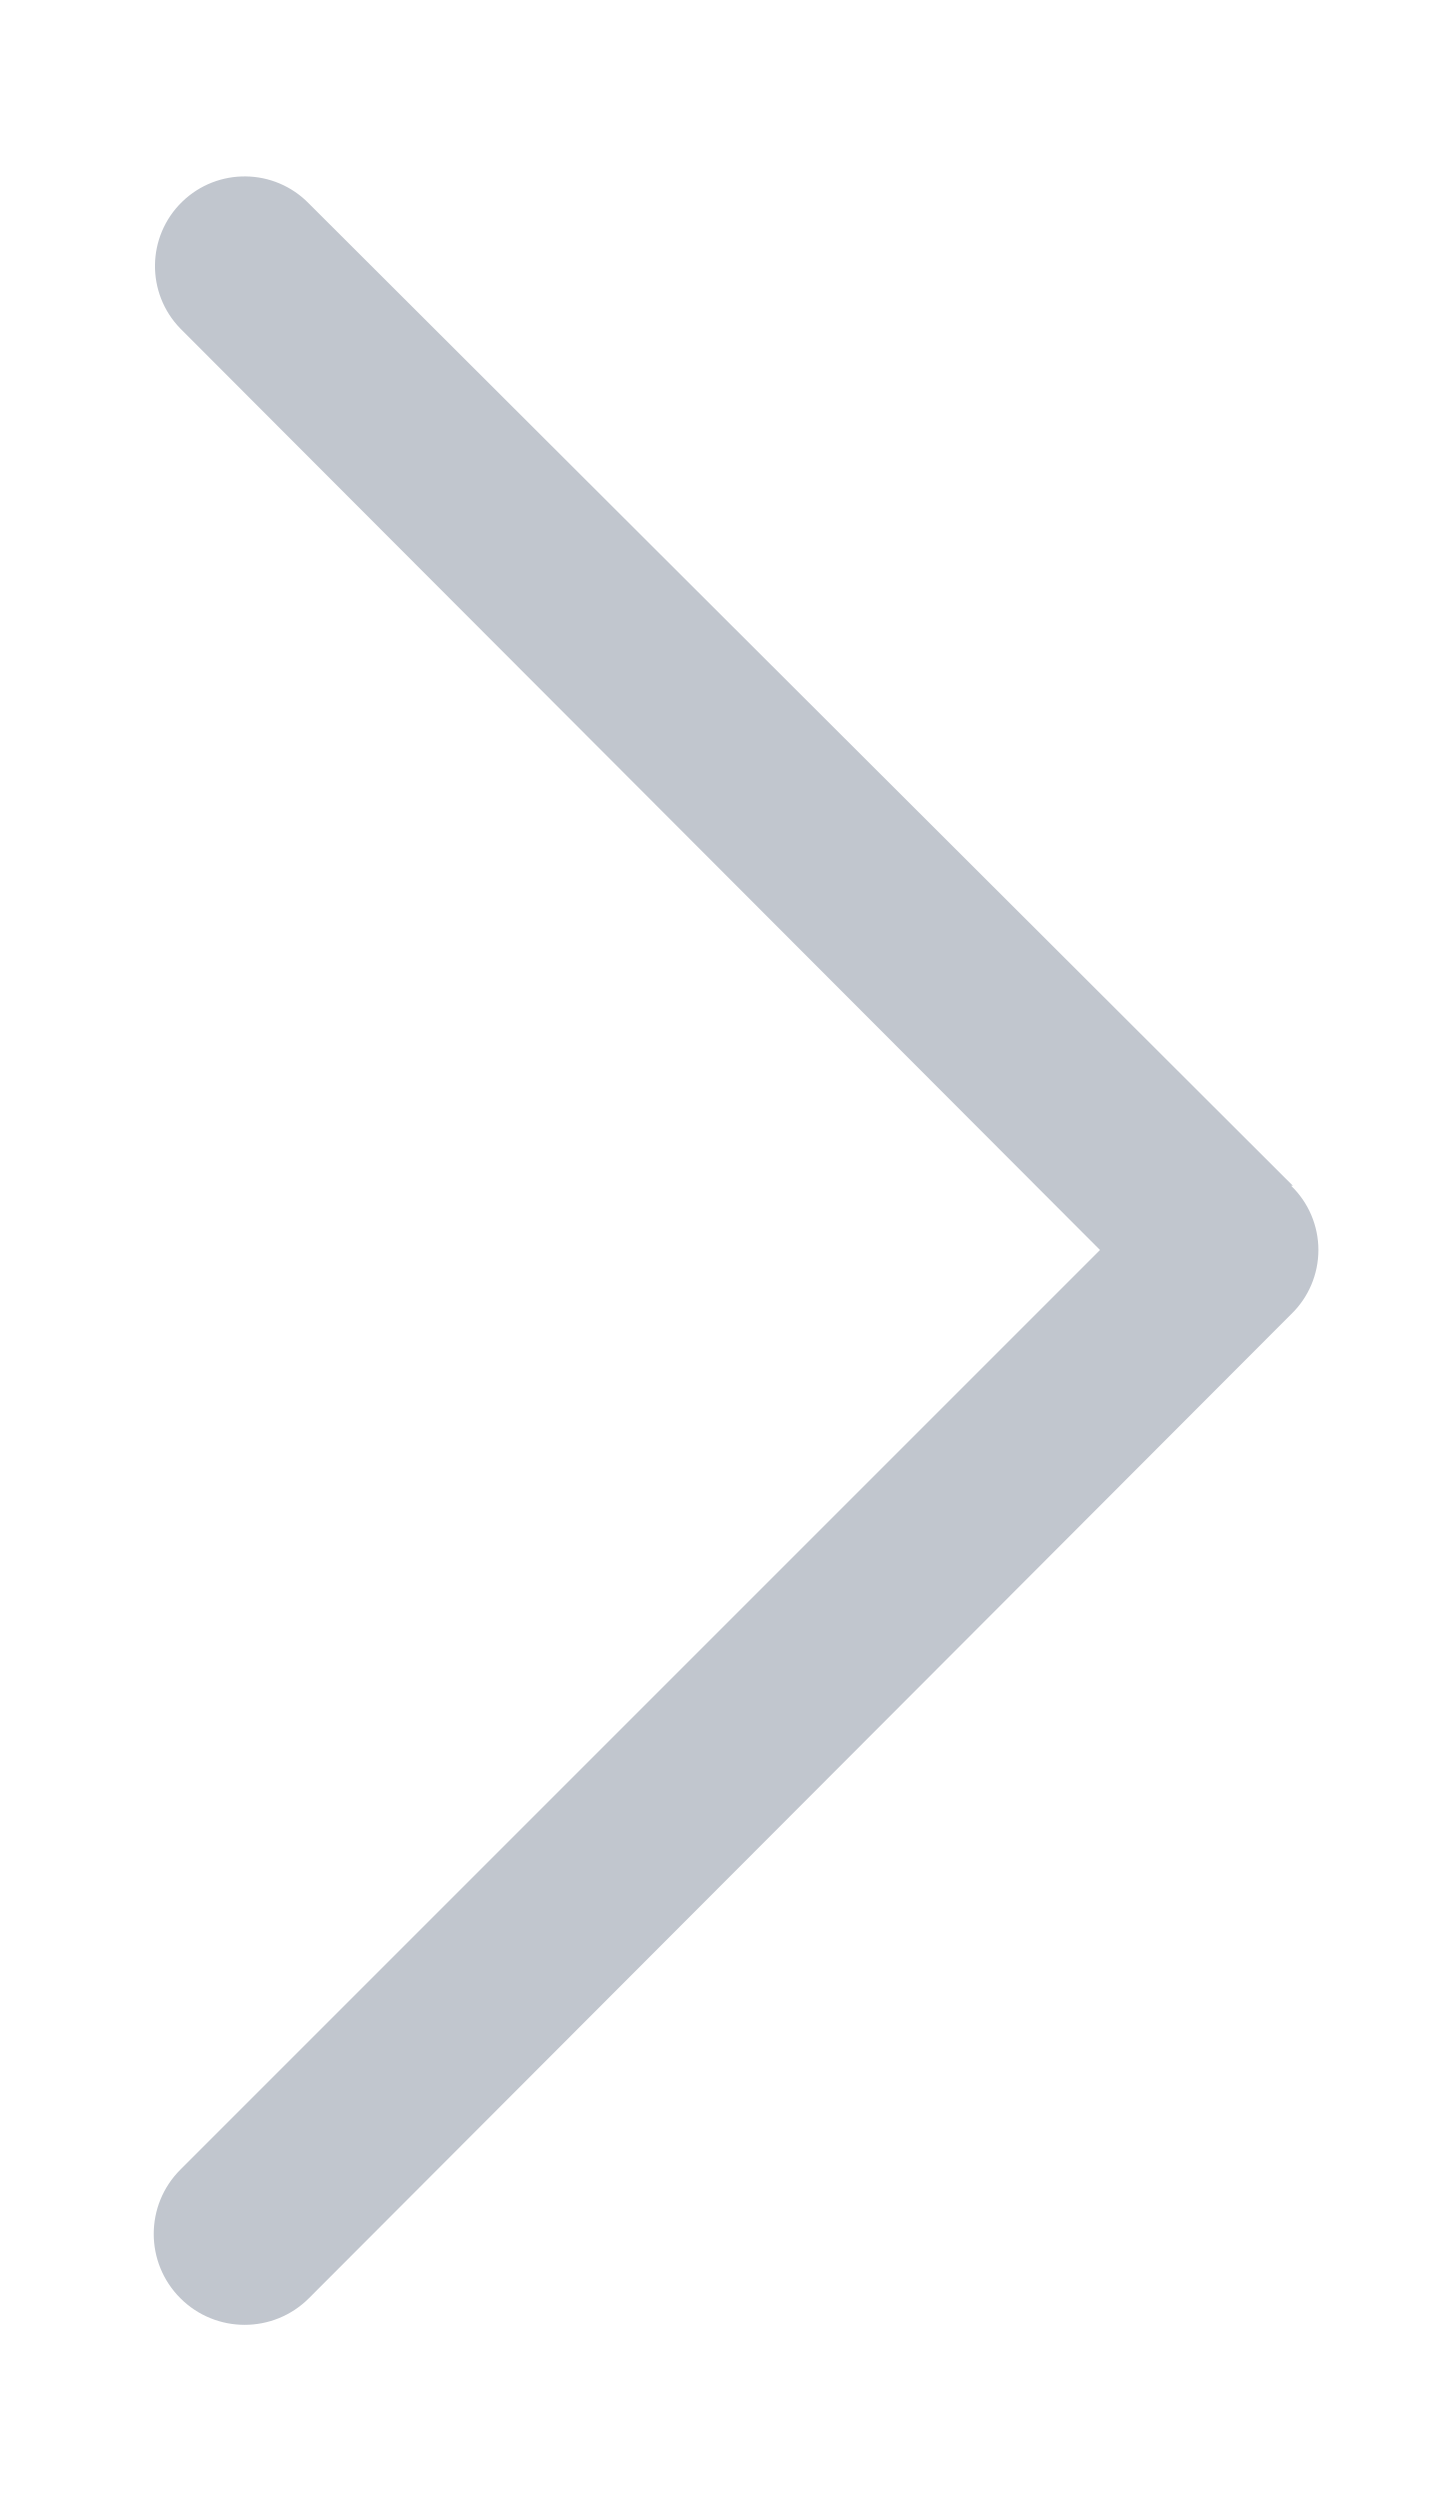
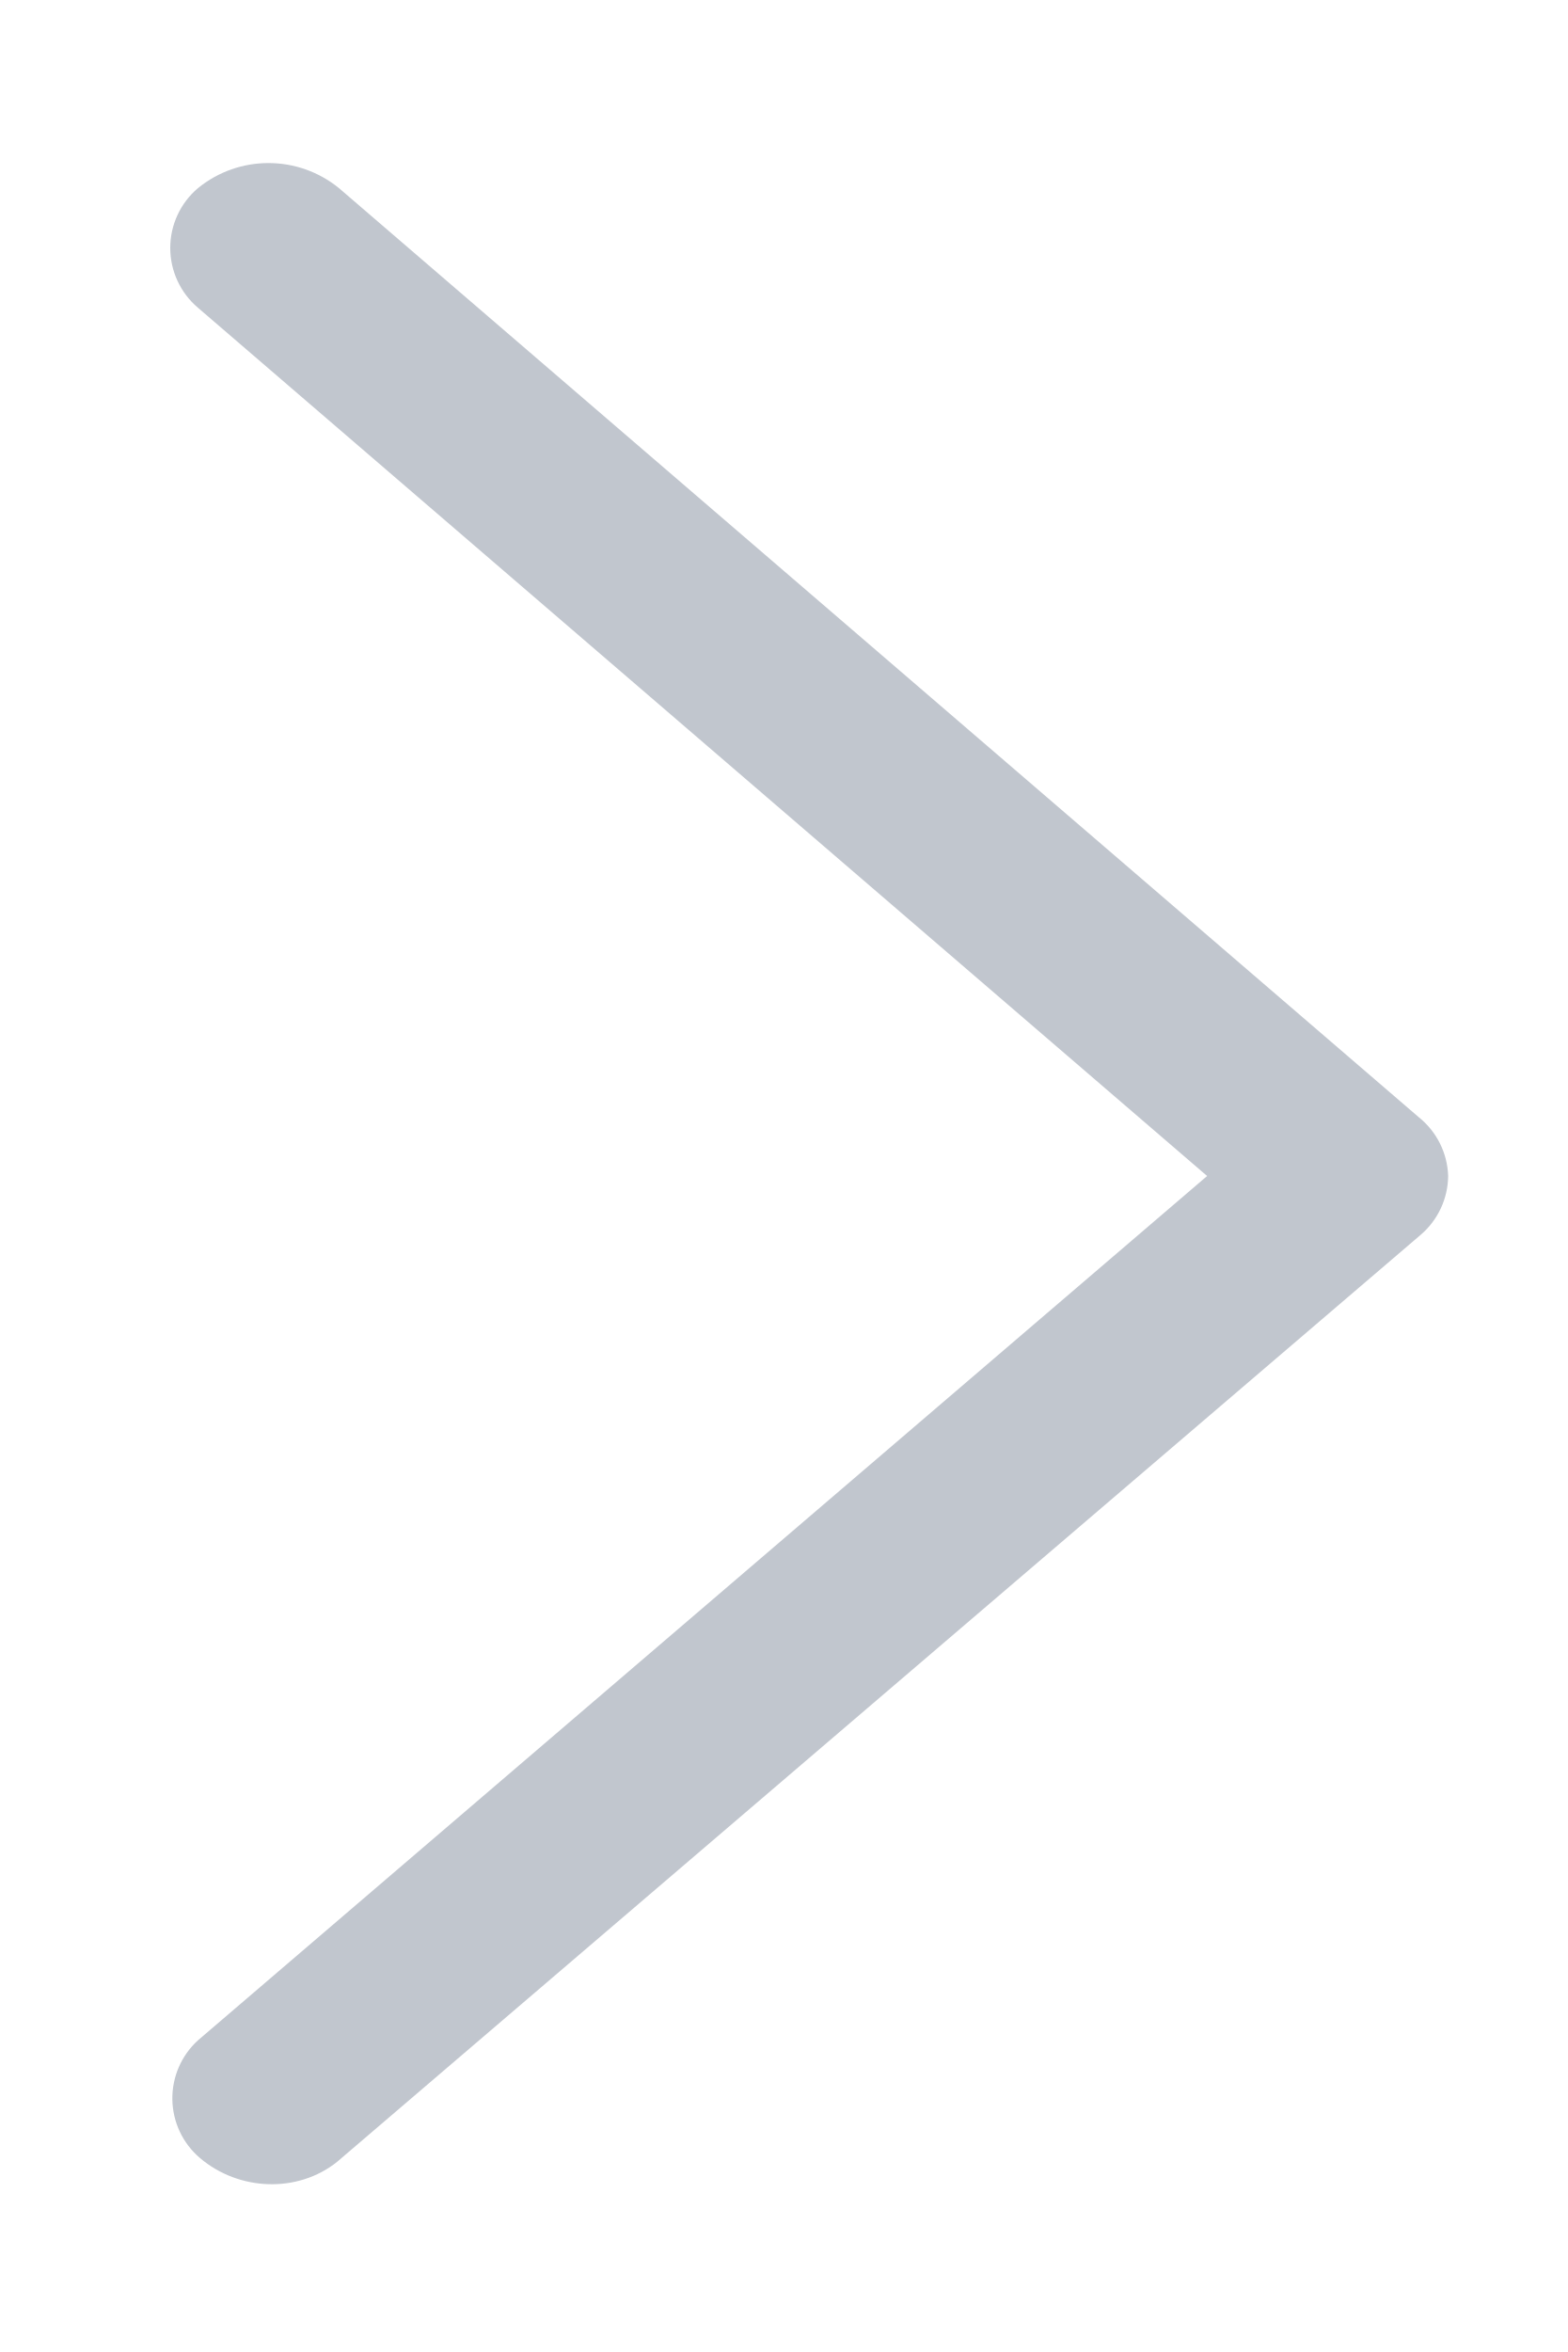
- <svg xmlns="http://www.w3.org/2000/svg" width="8" height="14" fill="none">
-   <path d="M7.24 6.64l-5.51-5.5a.5.5 0 10-.72.7L6.16 7l-5.15 5.15a.5.5 0 00.72.72l5.5-5.51a.5.5 0 000-.72z" fill="#C1C6CE" />
+ <svg xmlns="http://www.w3.org/2000/svg" width="8" height="12" fill="none">
+   <path d="M7.24 5.7L1.73.96a.57.57 0 00-.72 0 .4.4 0 000 .61L6.16 6l-5.15 4.41a.4.4 0 00.01.6c.2.17.5.18.7.02L7.25 6.3A.4.4 0 007.39 6a.4.4 0 00-.15-.3z" fill="#C1C6CE" />
</svg>
